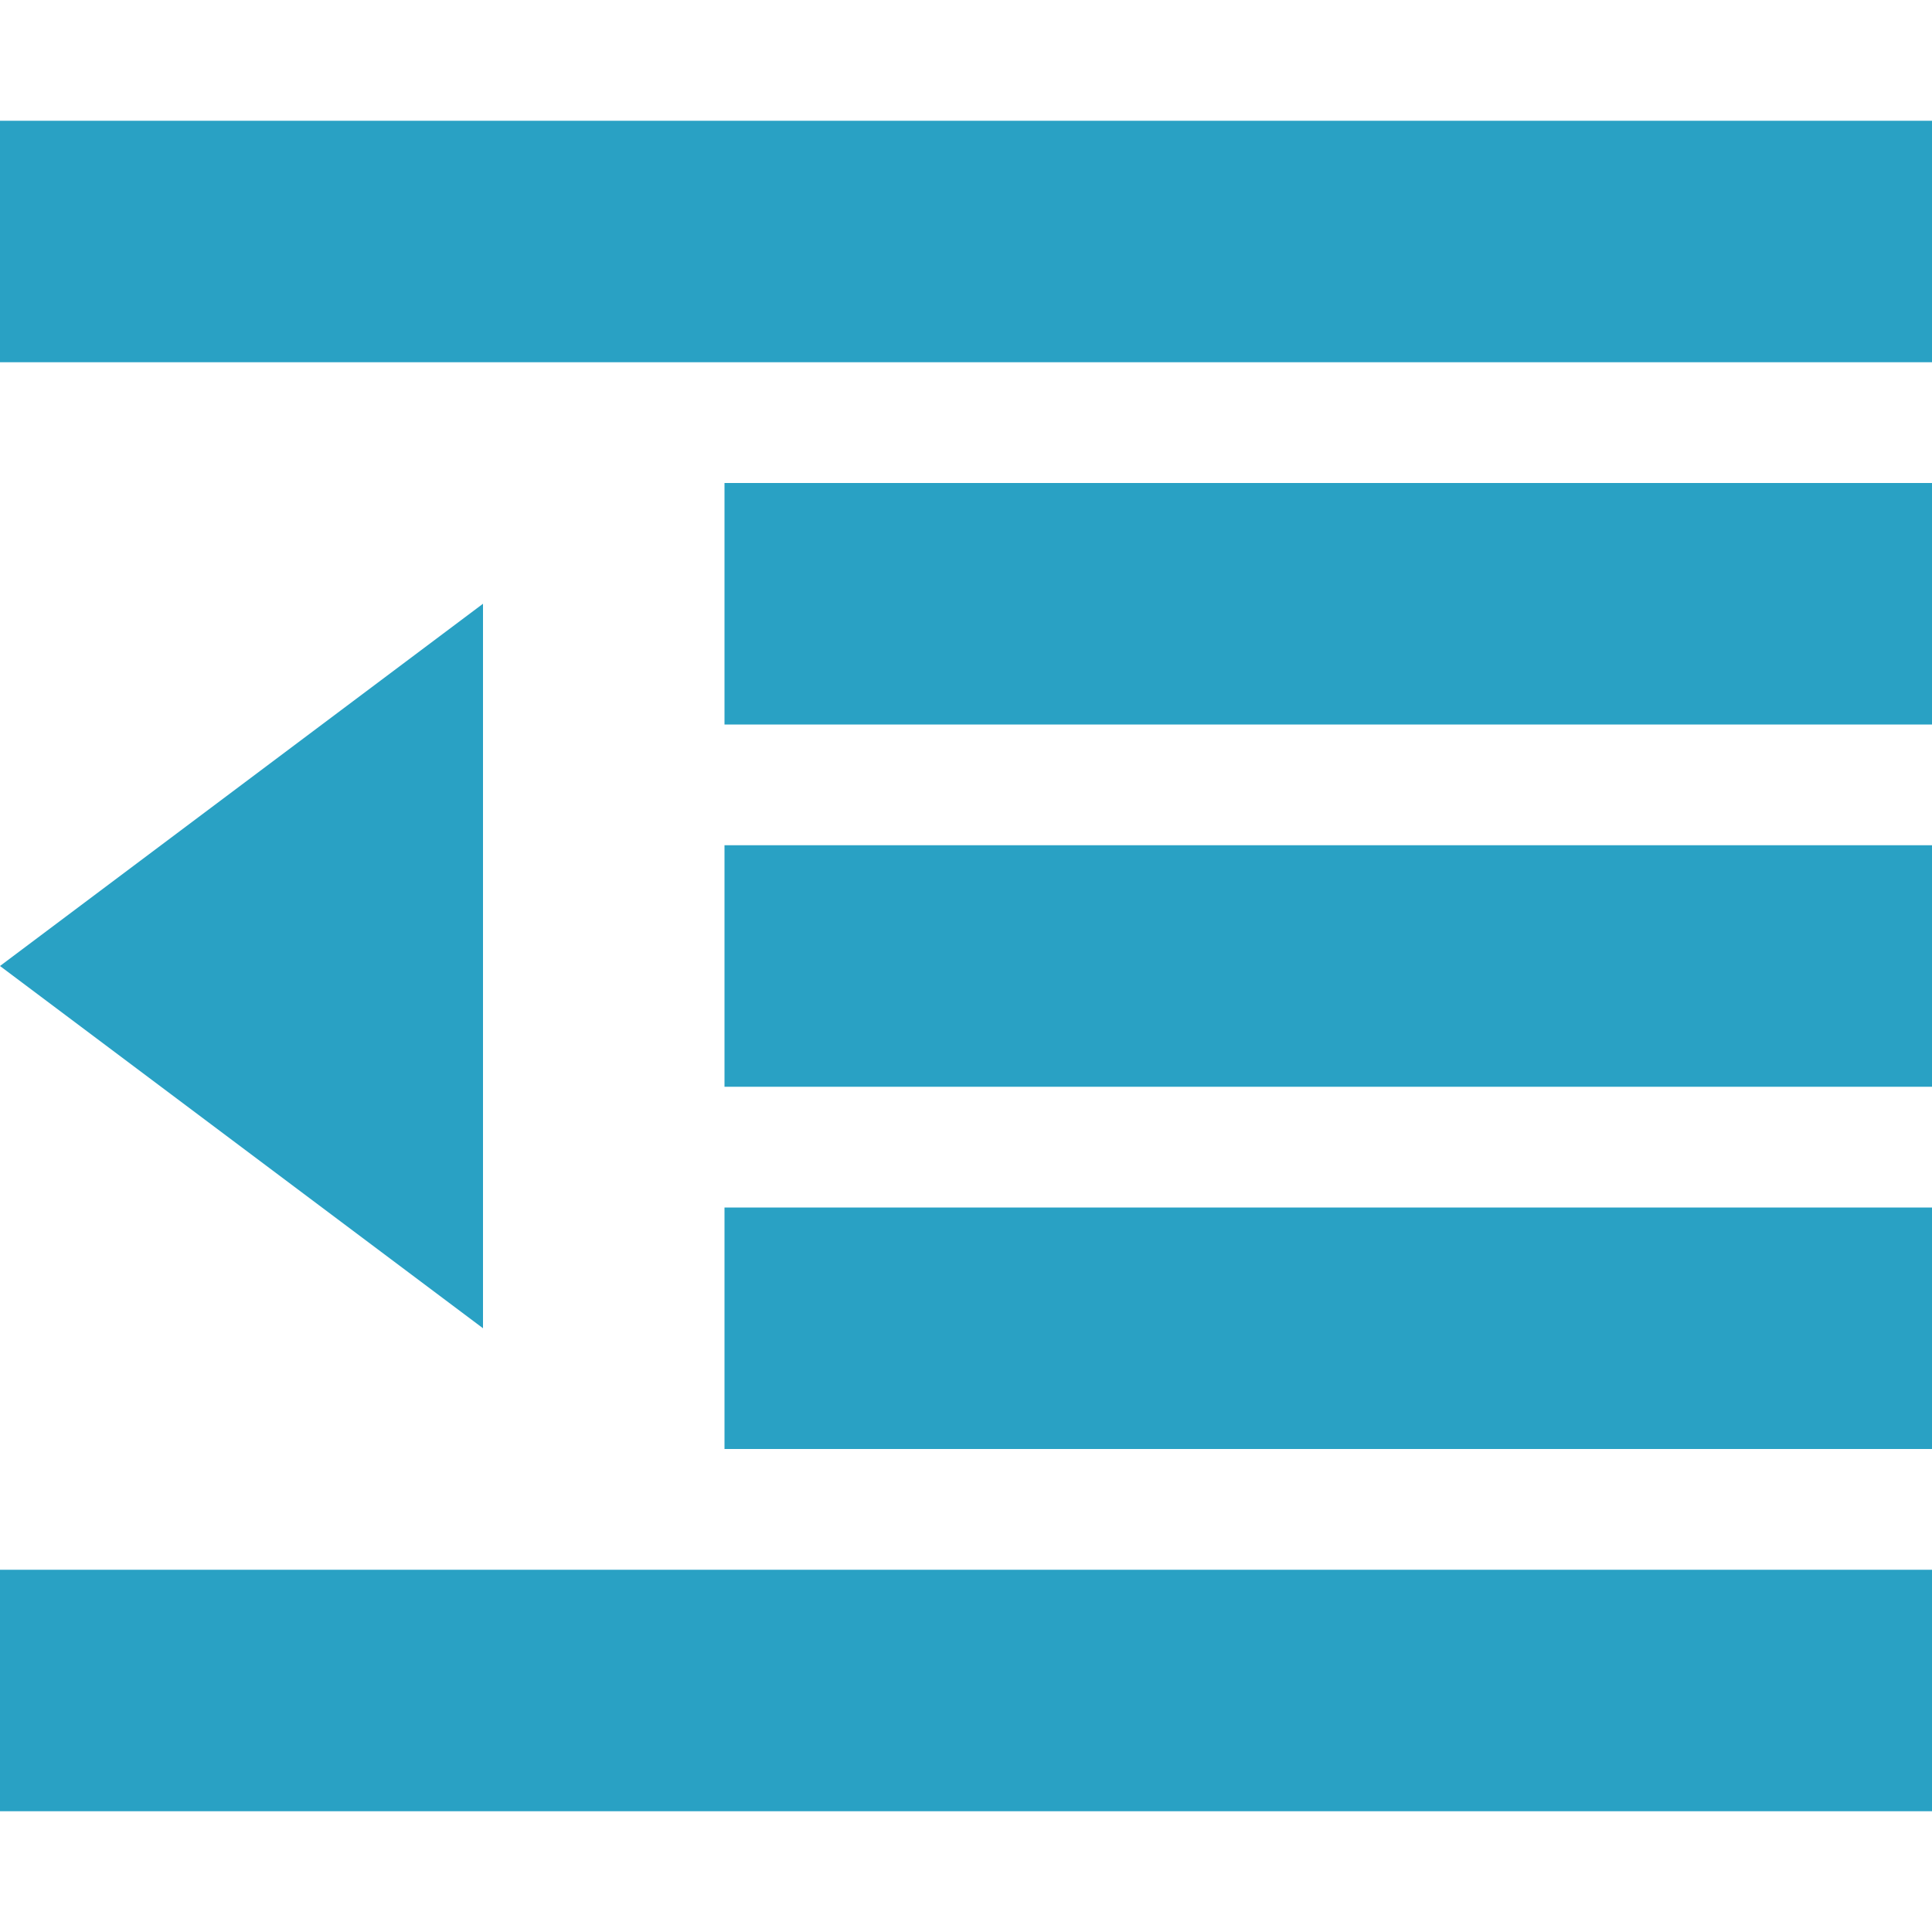
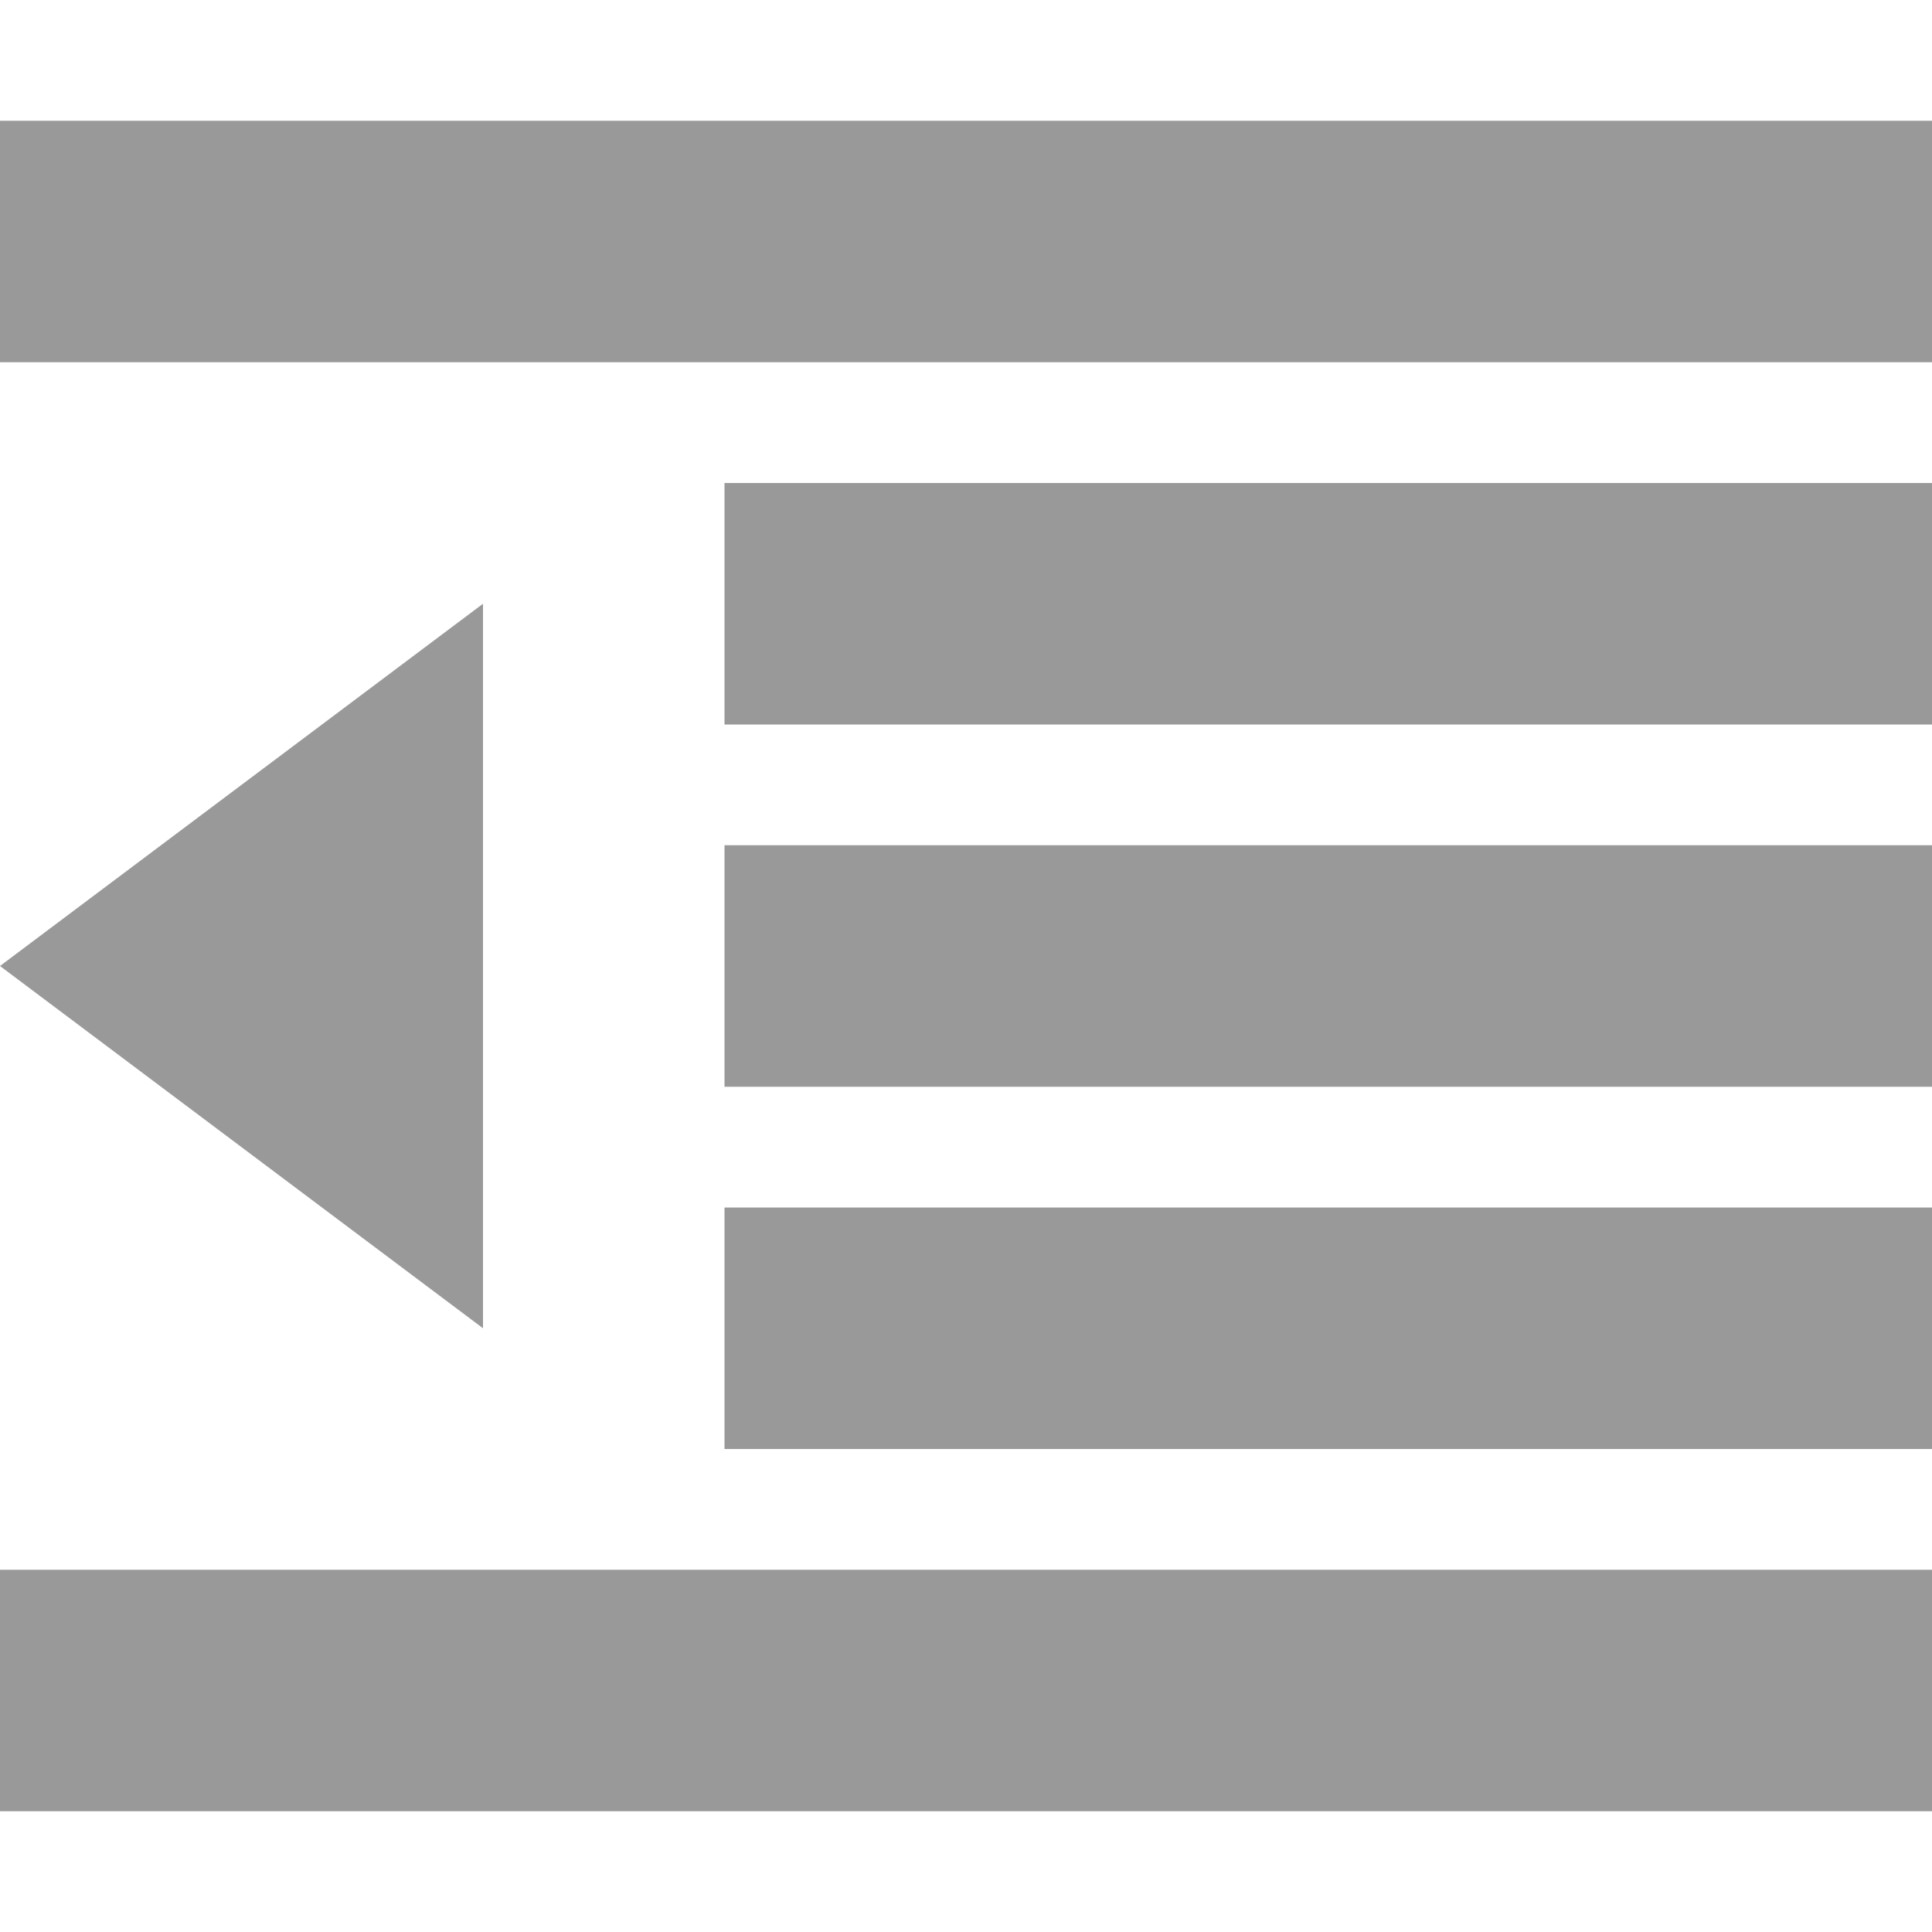
- <svg xmlns="http://www.w3.org/2000/svg" version="1.1" x="0px" y="0px" width="16px" height="16px" viewBox="0 -1 16 16" style="overflow:visible;enable-background:new 0 -1 16 16;" xml:space="preserve" preserveAspectRatio="xMinYMid meet">
-   <defs>
- </defs>
-   <path style="fill:#29a1c4;" d="M0,12h16v2H0V12z M6,9h10v2H6V9z M6,6h10v2H6V6z M6,3h10v2H6V3z M16,2V0H0v2H16z M4,4v6L0,7L4,4z" />
+ <svg xmlns="http://www.w3.org/2000/svg" width="16" height="16" viewBox="0 -1 16 16" preserveAspectRatio="xMinYMid meet" overflow="visible" enable-background="new 0 -1 16 16">
+   <path d="M0 12h16v2h-16v-2zm6-3h10v2h-10v-2zm0-3h10v2h-10v-2zm0-3h10v2h-10v-2zm10-1v-2h-16v2h16zm-12 2v6l-4-3 4-3z" fill="#999" />
</svg>
